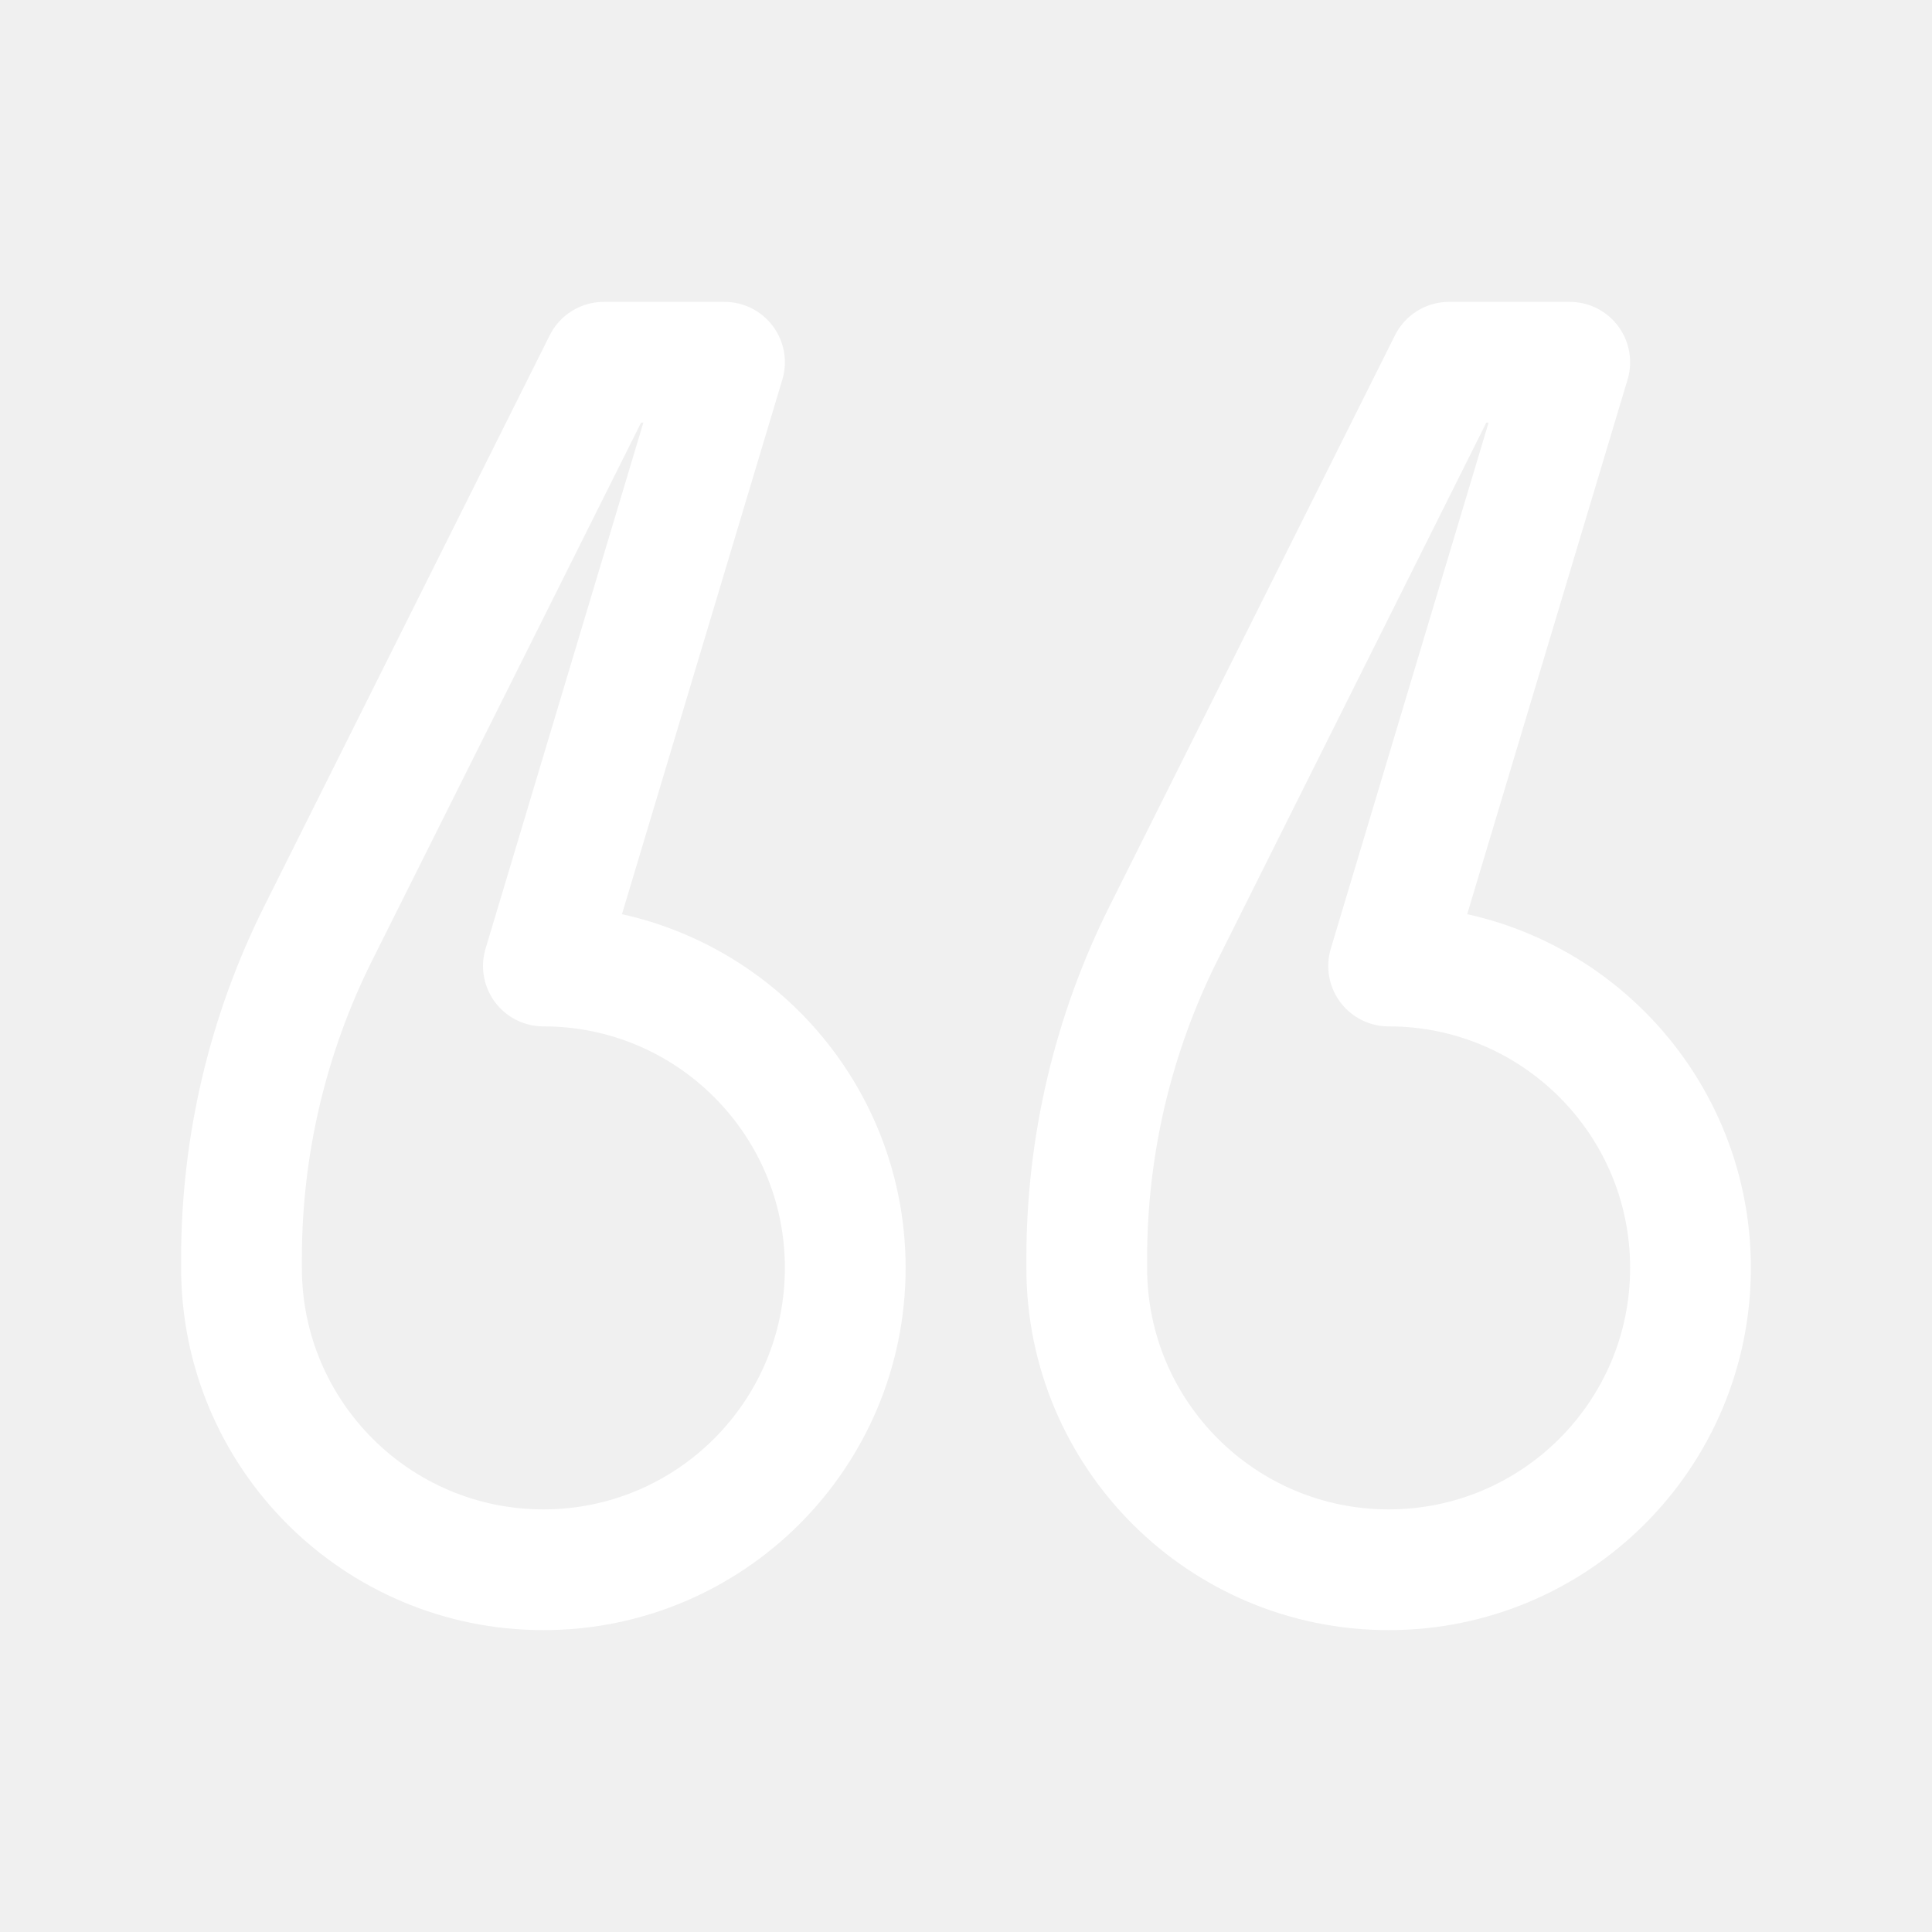
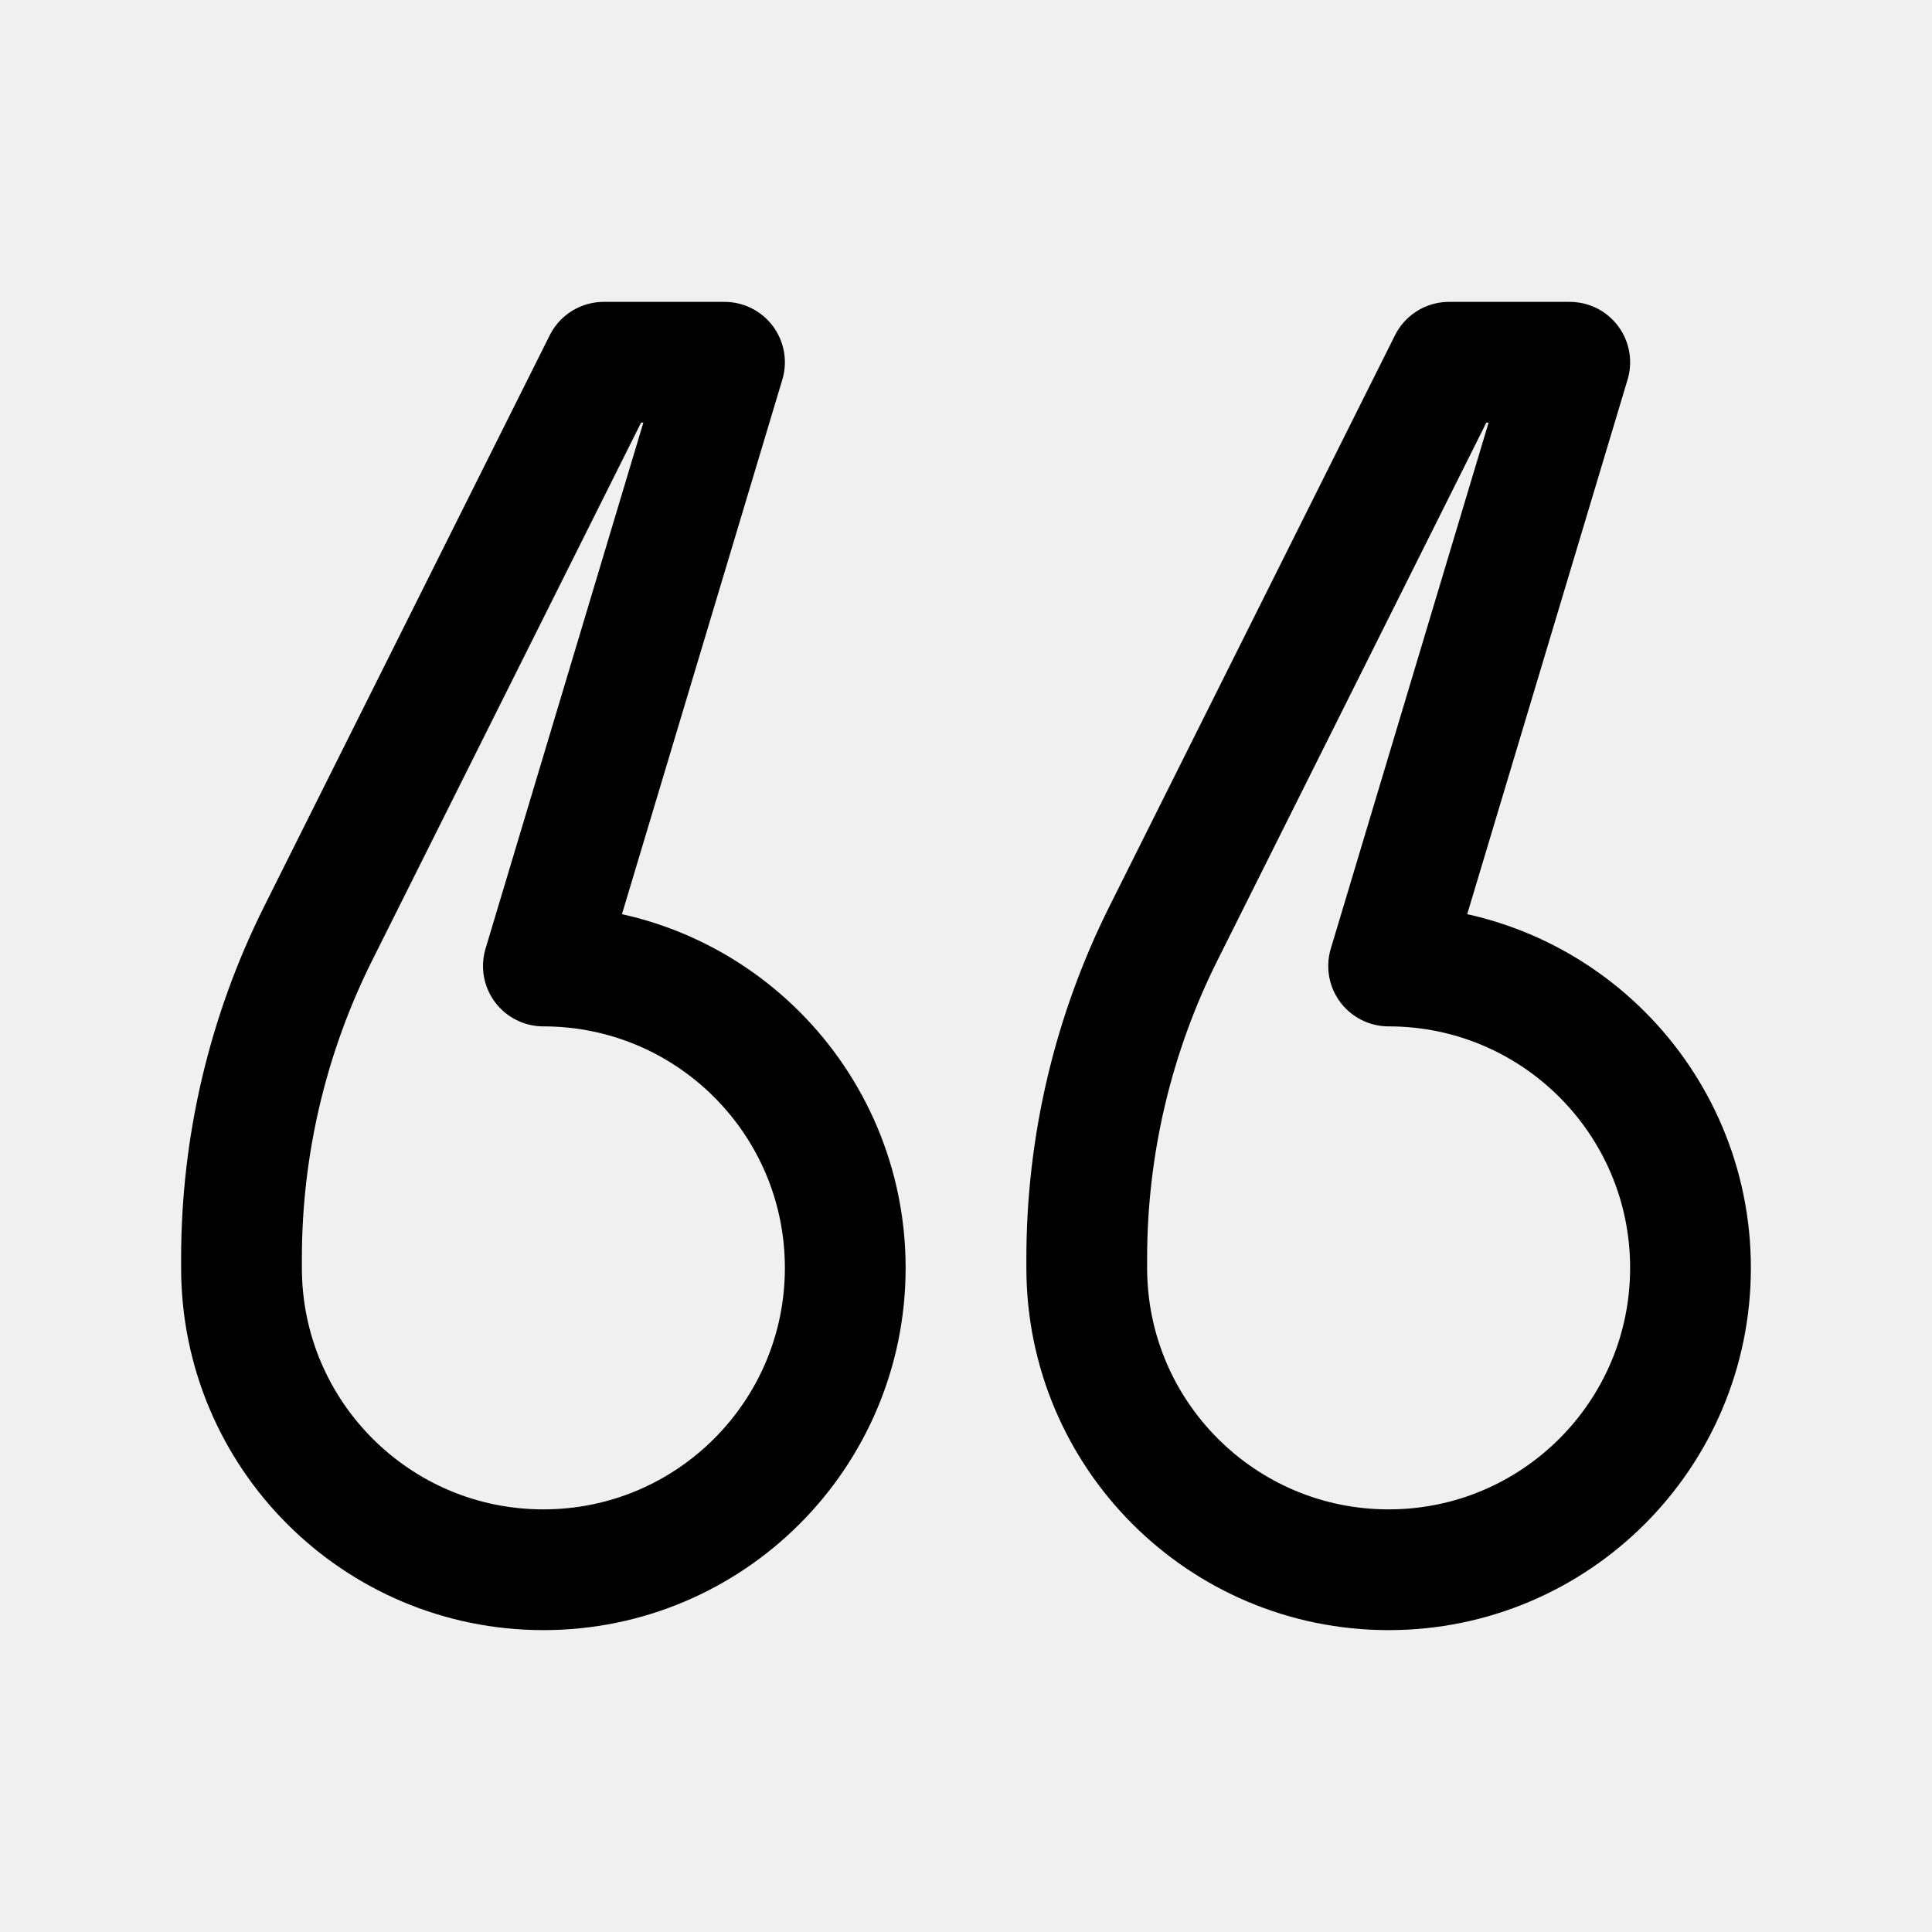
<svg xmlns="http://www.w3.org/2000/svg" width="20" height="20" viewBox="0 0 20 20" fill="none">
-   <path d="M2.5 13.026V13.125C2.5 14.851 3.899 16.25 5.625 16.25C7.351 16.25 8.75 14.851 8.75 13.125C8.75 11.399 7.351 10 5.625 10L7.5 3.75H6.25L3.294 9.662C2.772 10.706 2.5 11.858 2.5 13.026Z" stroke="white" stroke-width="1.25" stroke-linejoin="round" />
-   <path d="M11.25 13.026V13.125C11.25 14.851 12.649 16.25 14.375 16.25C16.101 16.25 17.5 14.851 17.5 13.125C17.5 11.399 16.101 10 14.375 10L16.25 3.75H15L12.044 9.662C11.522 10.706 11.25 11.858 11.25 13.026Z" stroke="white" stroke-width="1.25" stroke-linejoin="round" />
+   <path d="M2.5 13.026V13.125C2.5 14.851 3.899 16.25 5.625 16.25C7.351 16.25 8.75 14.851 8.75 13.125C8.75 11.399 7.351 10 5.625 10L7.5 3.75H6.25L3.294 9.662C2.772 10.706 2.5 11.858 2.5 13.026Z" stroke="currentColor" stroke-width="1.25" stroke-linejoin="round" />
+   <path d="M11.25 13.026V13.125C11.25 14.851 12.649 16.25 14.375 16.25C16.101 16.25 17.5 14.851 17.5 13.125C17.5 11.399 16.101 10 14.375 10L16.25 3.75H15L12.044 9.662C11.522 10.706 11.25 11.858 11.25 13.026Z" stroke="currentColor" stroke-width="1.25" stroke-linejoin="round" />
</svg>
